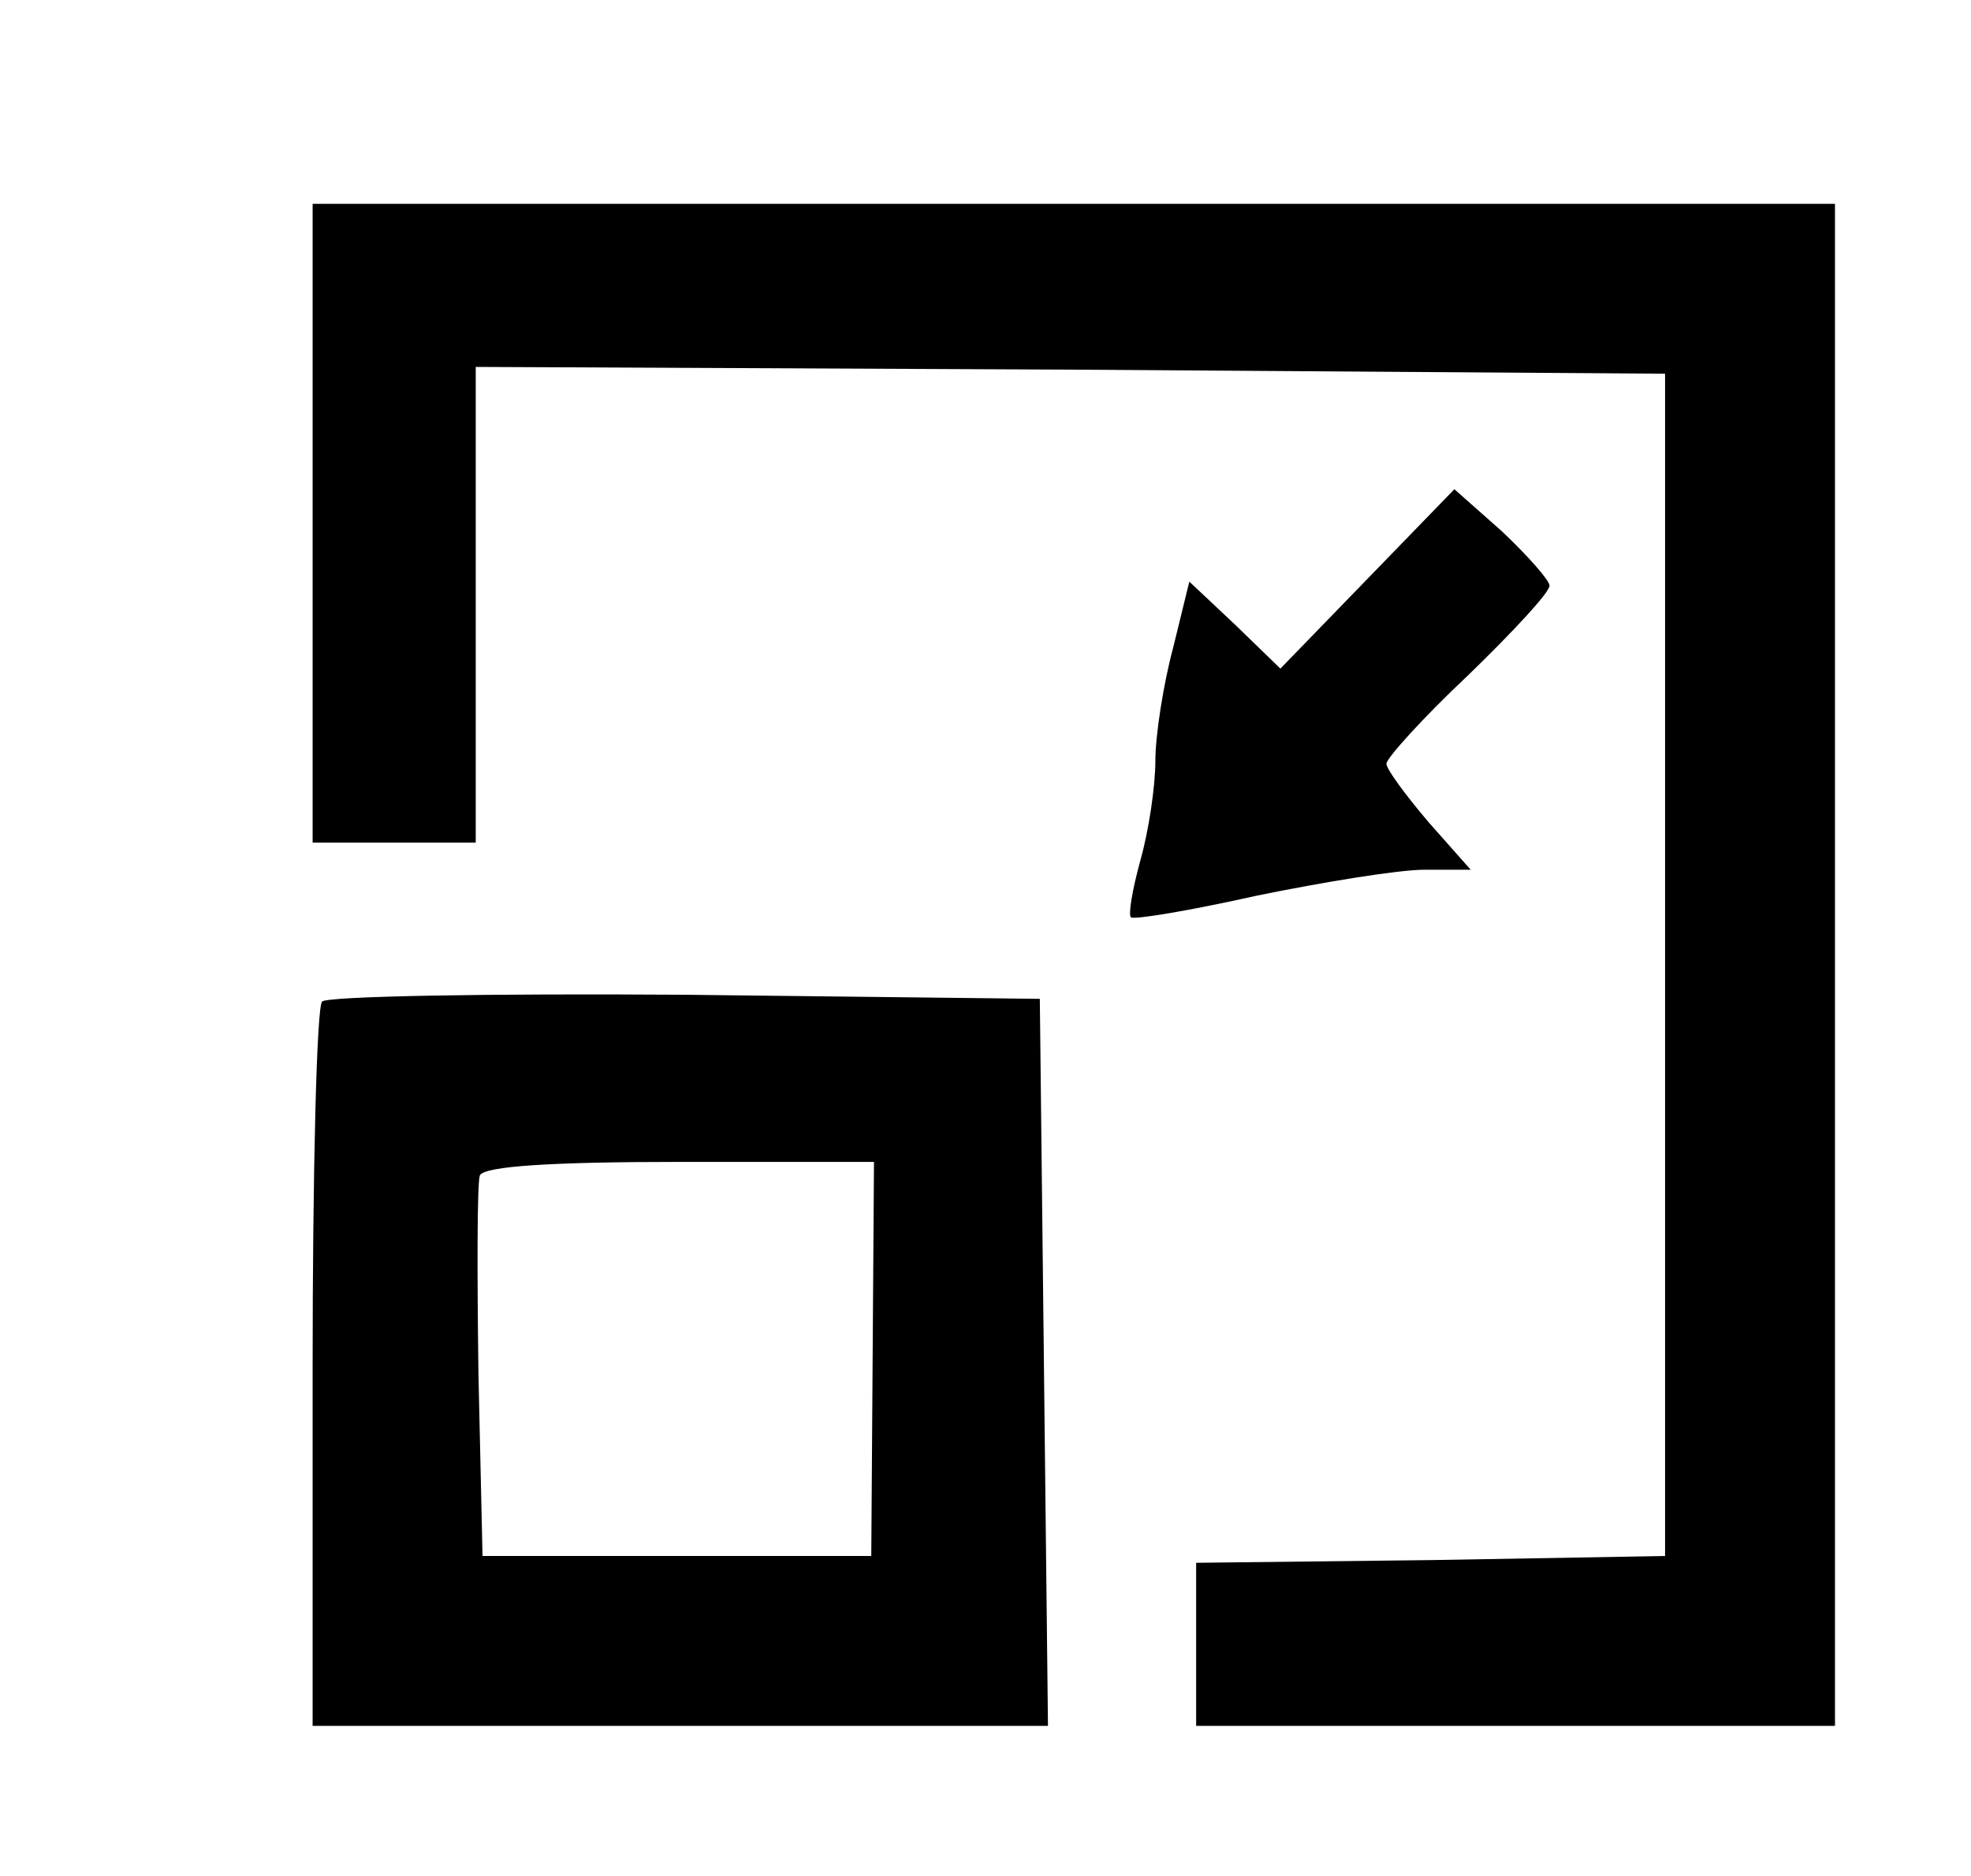
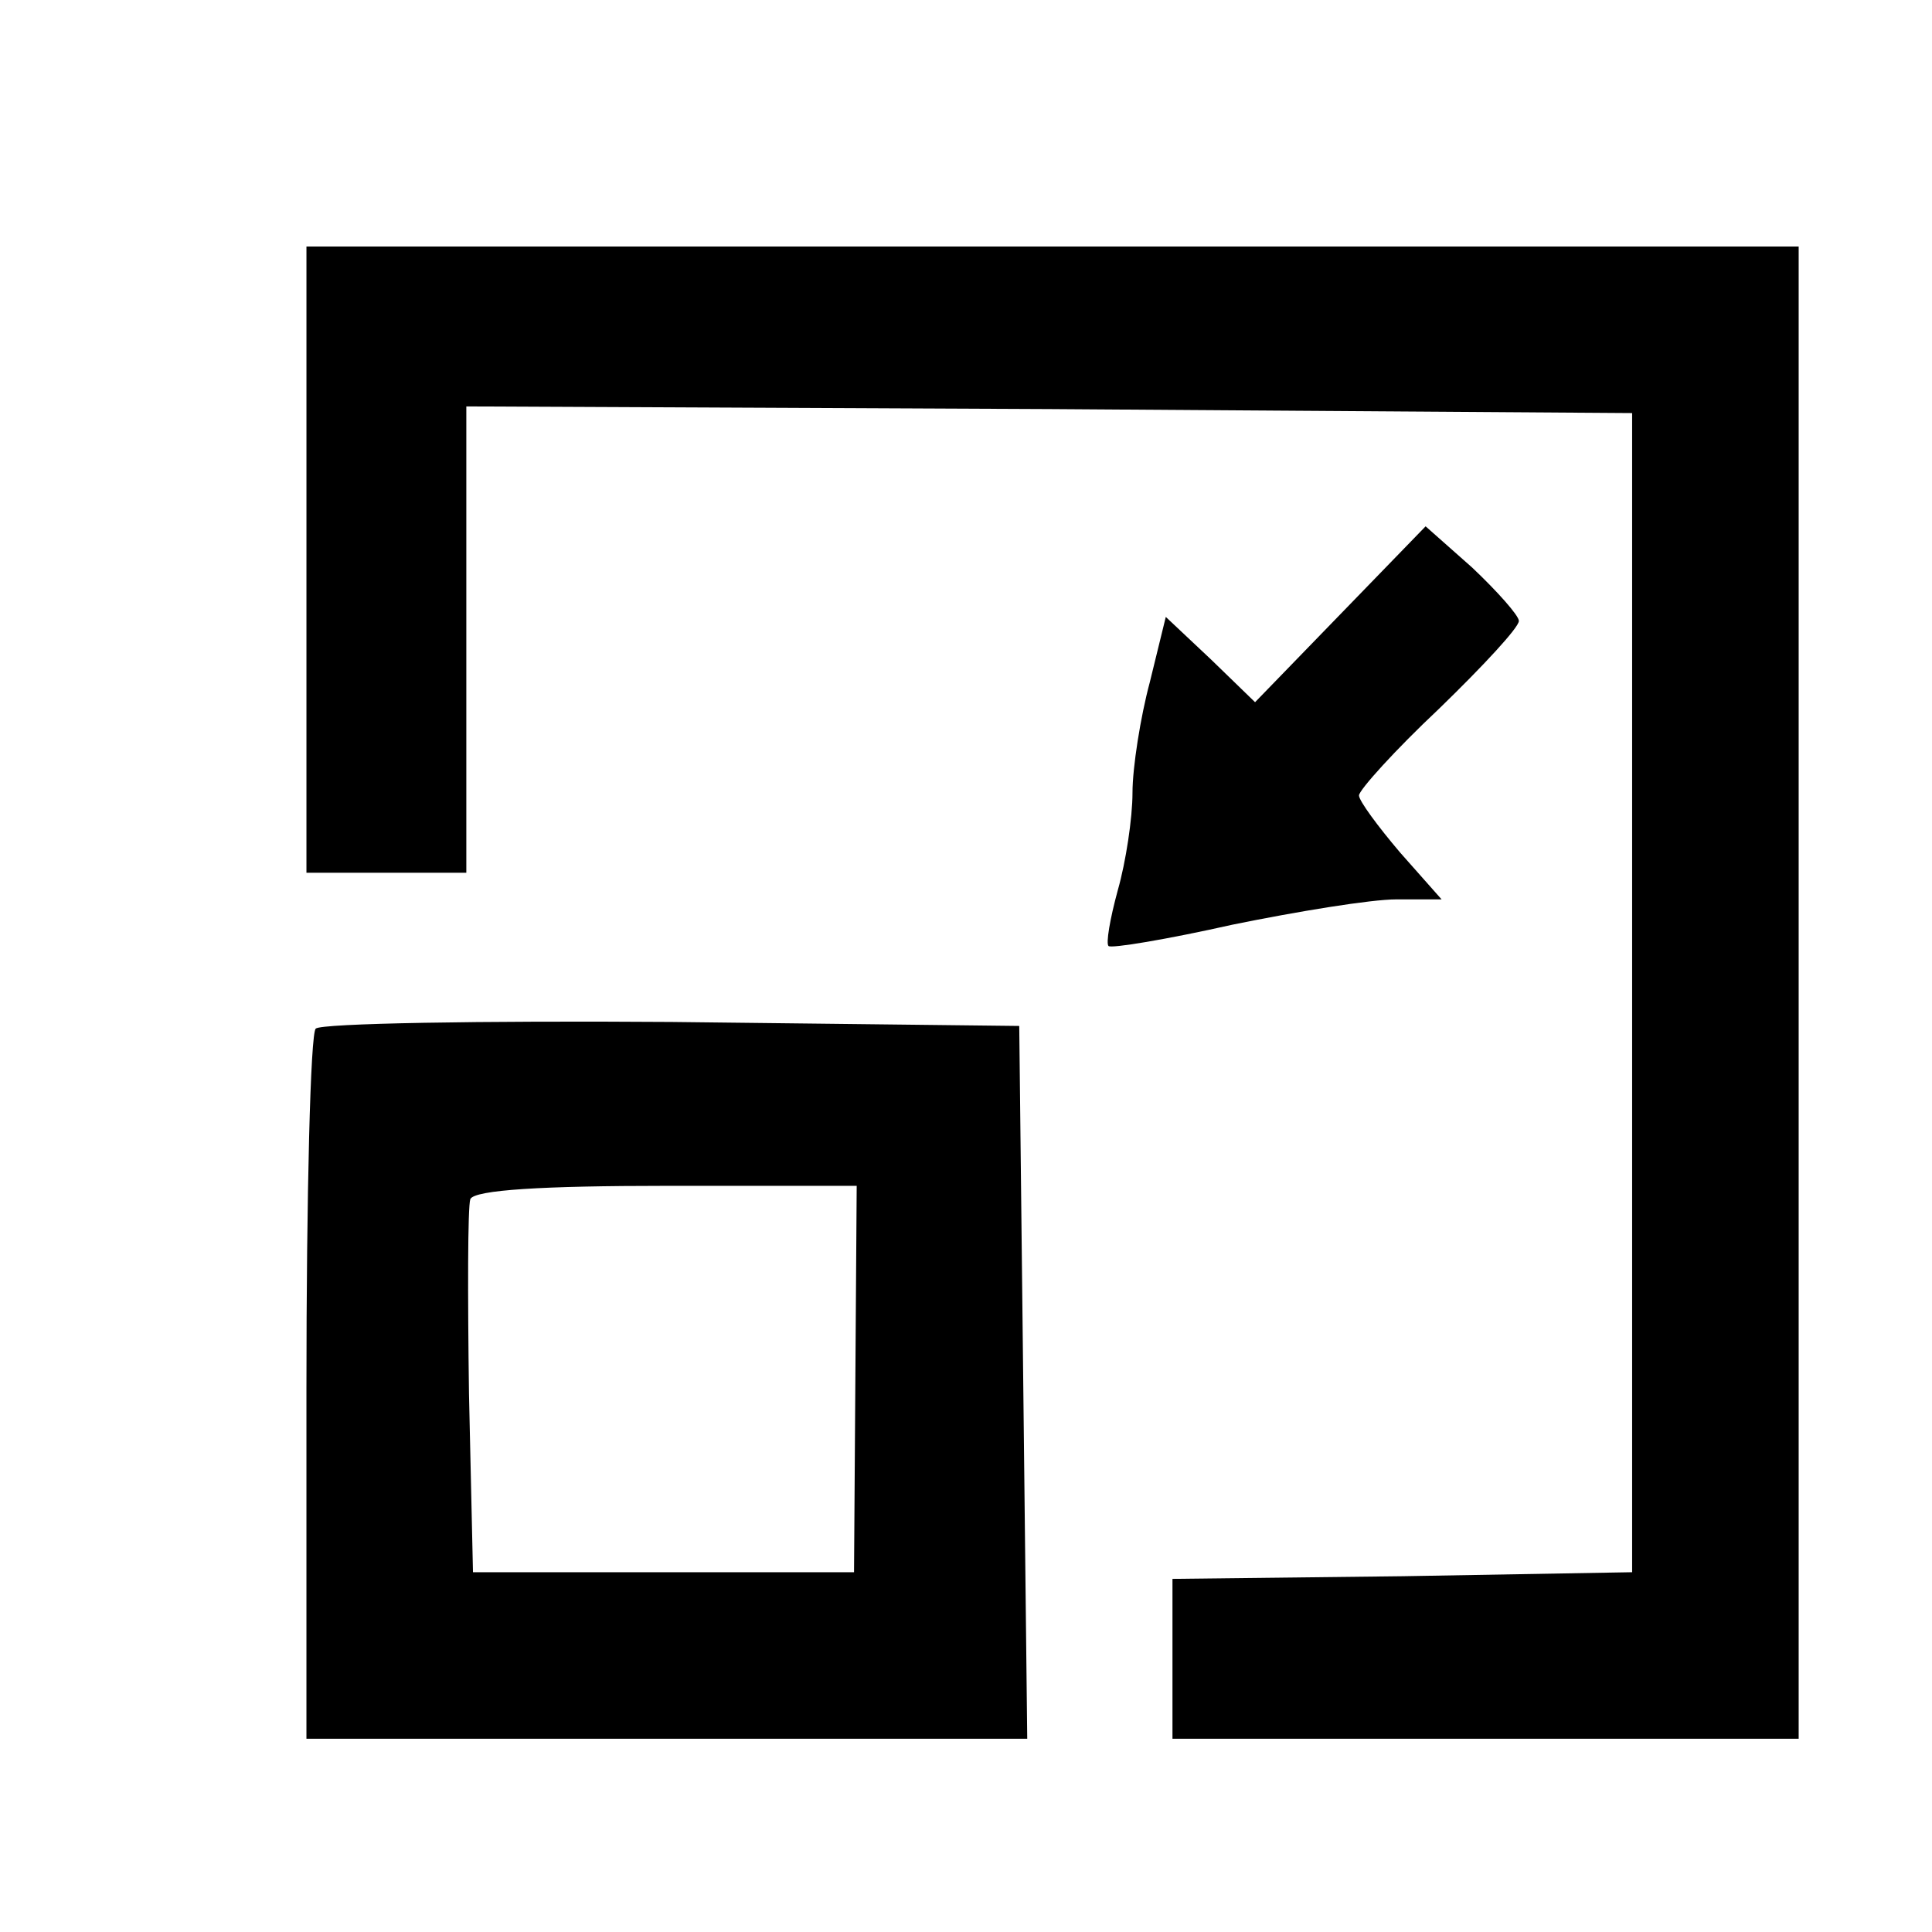
- <svg xmlns="http://www.w3.org/2000/svg" version="1.1" width="538" height="512" viewBox="0 0 538 512">
-   <g id="icomoon-ignore">
- </g>
-   <path fill="#000" d="M85.334 142.84v87.189h44.522v-129.855l162.505 0.742 162.134 1.113v322.783l-63.815 1.113-64.185 0.742v44.522h174.377v-415.536h-415.536v87.189zM373.24 158.052l-23.745 24.487-12.243-11.873-12.615-11.873-4.452 18.179c-2.597 9.647-4.823 23.745-4.823 30.794s-1.855 19.293-4.081 27.084c-2.226 8.162-3.339 14.84-2.597 15.583s16.325-1.855 34.505-5.936c18.18-3.71 38.586-7.049 45.635-7.049h12.615l-11.502-12.986c-6.307-7.421-11.502-14.47-11.502-15.953s10.017-12.614 22.261-24.116c12.243-11.873 22.261-22.632 22.261-24.487 0-1.484-5.936-8.162-12.986-14.84l-12.986-11.501-23.745 24.487zM87.93 273.438c-1.484 1.113-2.597 46.377-2.597 100.174v97.577h200.719l-1.113-99.432-1.113-99.061-96.835-1.113c-53.055-0.371-97.577 0.371-99.061 1.855zM238.191 371.014l-0.371 53.797h-106.11l-1.113-49.716c-0.371-27.455-0.371-51.942 0.371-54.168 1.113-2.597 20.406-3.71 54.539-3.71h53.055l-0.371 53.797z" />
+ <svg xmlns="http://www.w3.org/2000/svg" width="24" height="24" viewBox="0 0 538 512" fill="currentColor">
+   <g />
+   <path d="M85.334 142.84v87.189h44.522V100.174l162.505.742 162.134 1.113v322.783l-63.815 1.113-64.185.742v44.522h174.377V55.653H85.336v87.189zm287.906 15.212-23.745 24.487-12.243-11.873-12.615-11.873-4.452 18.179c-2.597 9.647-4.823 23.745-4.823 30.794s-1.855 19.293-4.081 27.084c-2.226 8.162-3.339 14.84-2.597 15.583s16.325-1.855 34.505-5.936c18.18-3.71 38.586-7.049 45.635-7.049h12.615l-11.502-12.986c-6.307-7.421-11.502-14.47-11.502-15.953s10.017-12.614 22.261-24.116c12.243-11.873 22.261-22.632 22.261-24.487 0-1.484-5.936-8.162-12.986-14.84l-12.986-11.501zM87.93 273.438c-1.484 1.113-2.597 46.377-2.597 100.174v97.577h200.719l-1.113-99.432-1.113-99.061-96.835-1.113c-53.055-.371-97.577.371-99.061 1.855m150.261 97.576-.371 53.797H131.71l-1.113-49.716c-.371-27.455-.371-51.942.371-54.168 1.113-2.597 20.406-3.71 54.539-3.71h53.055z" />
</svg>
